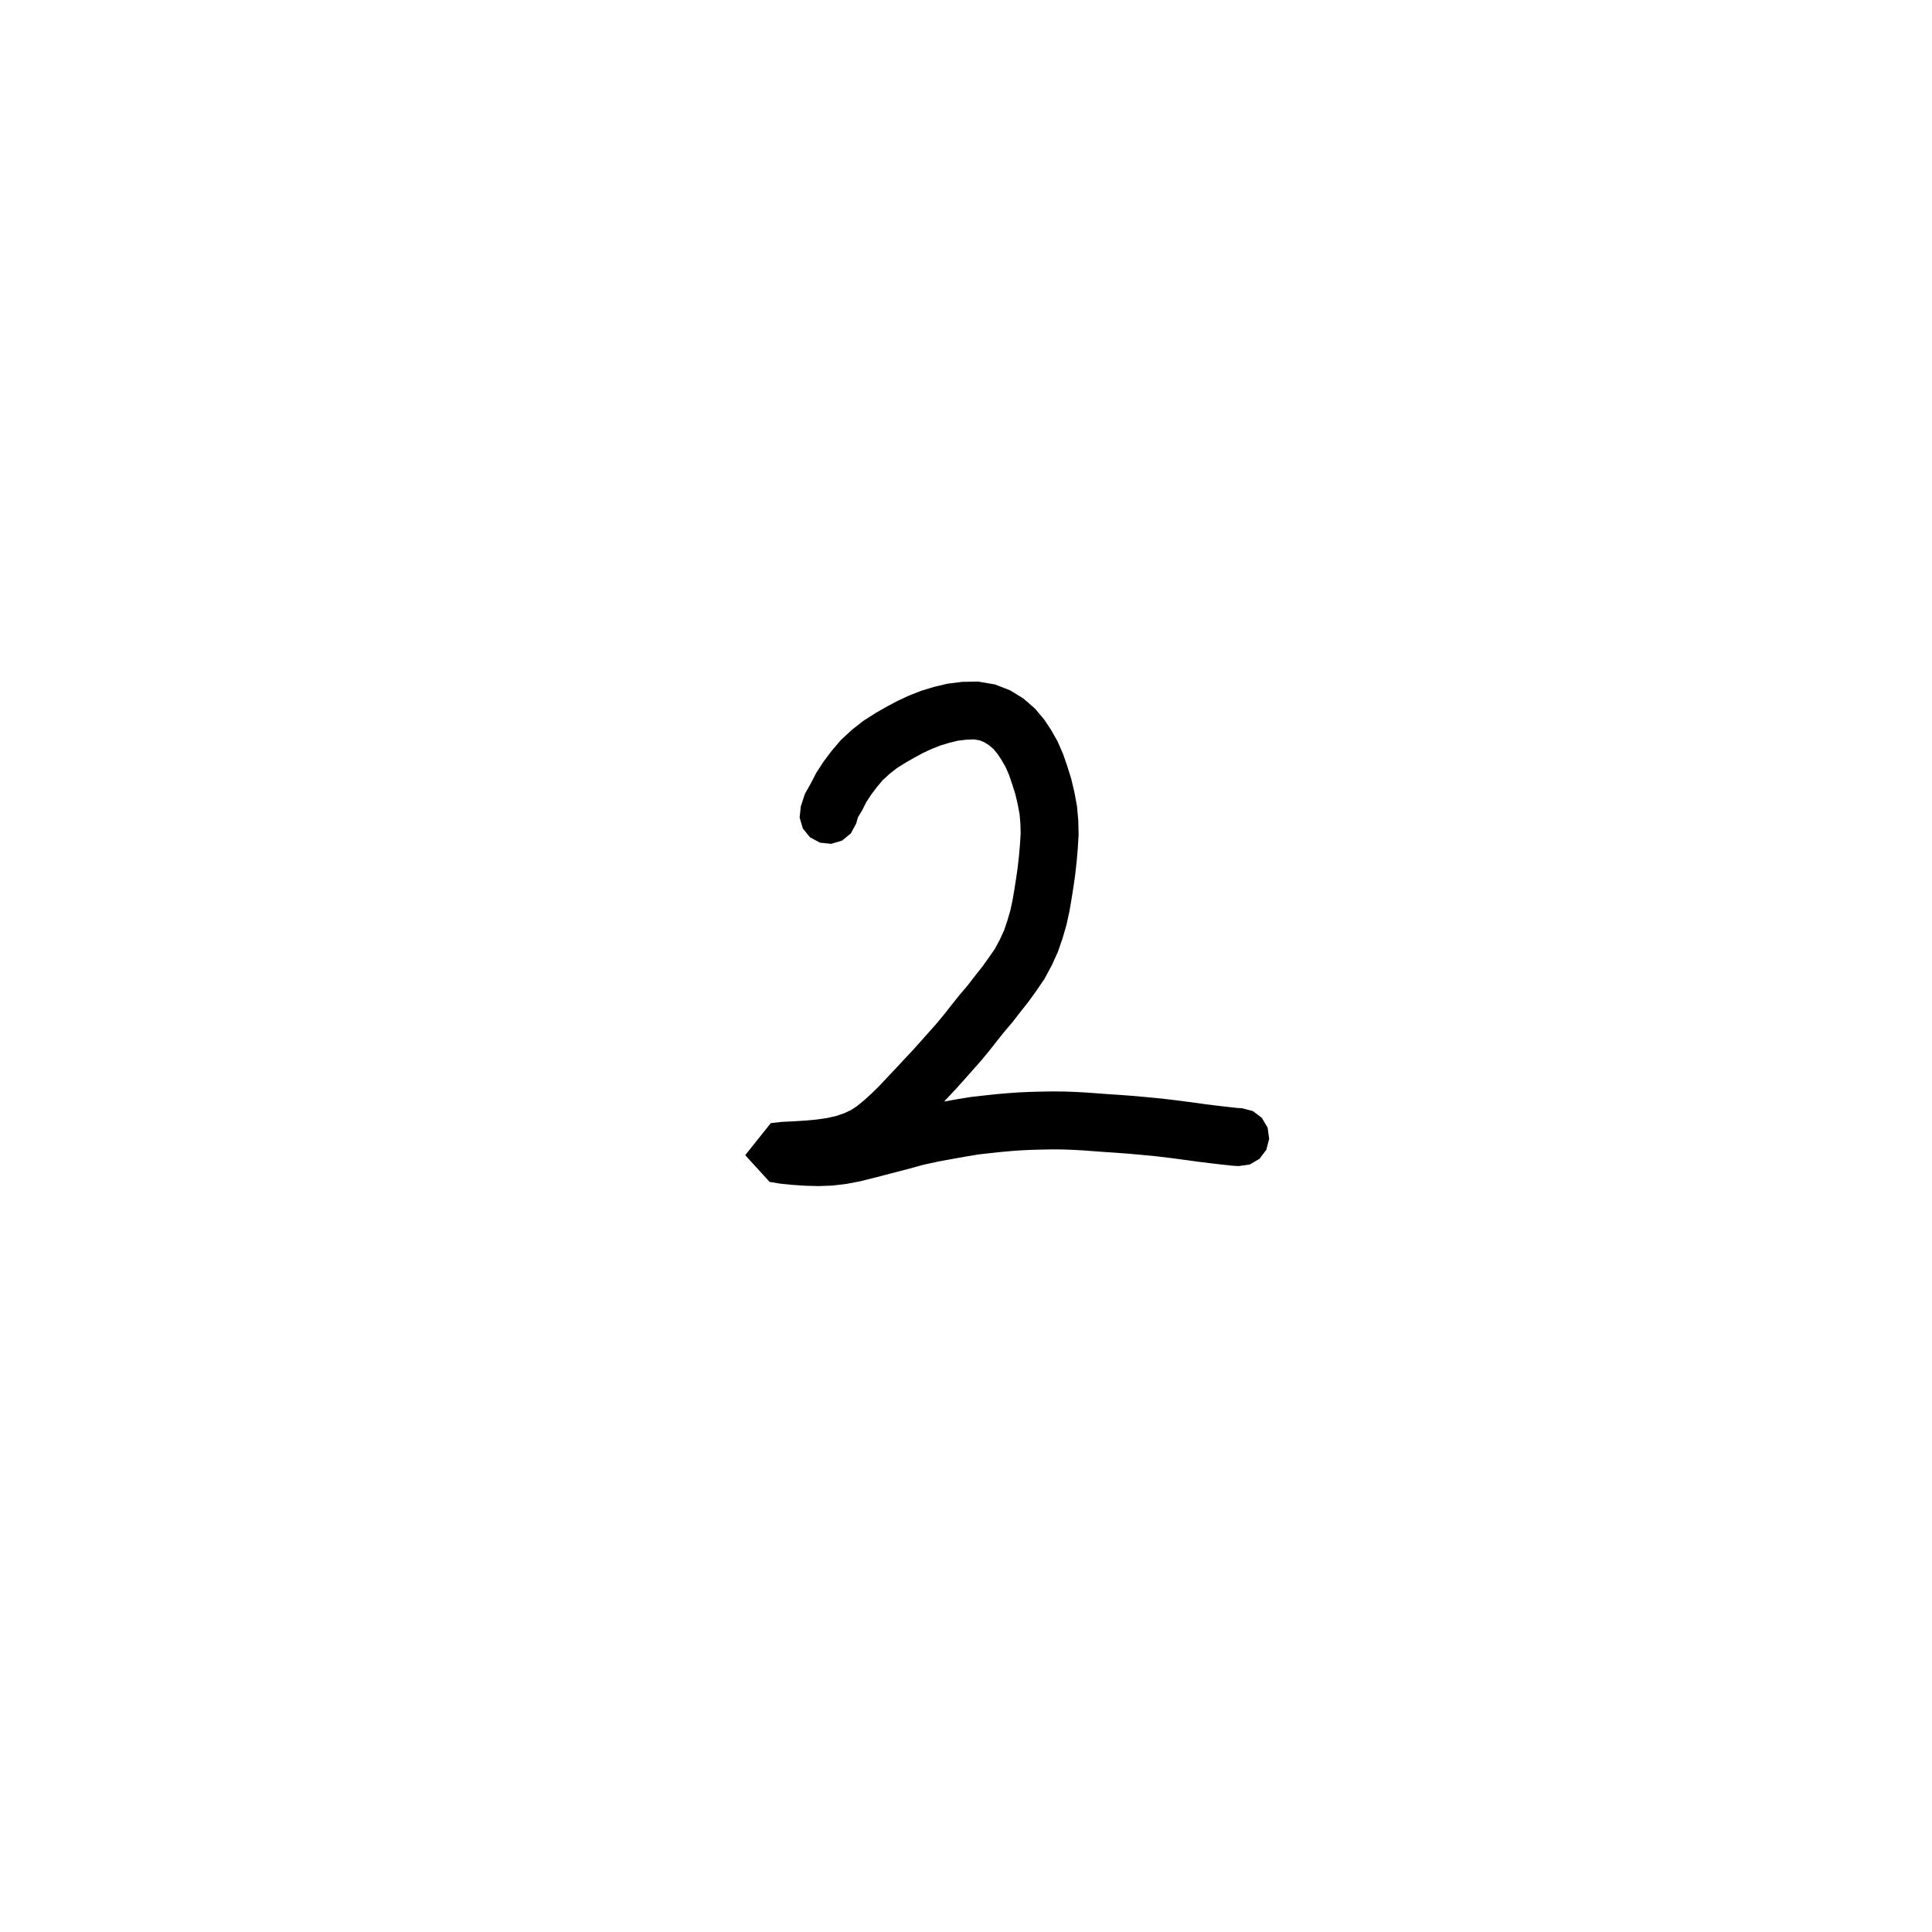
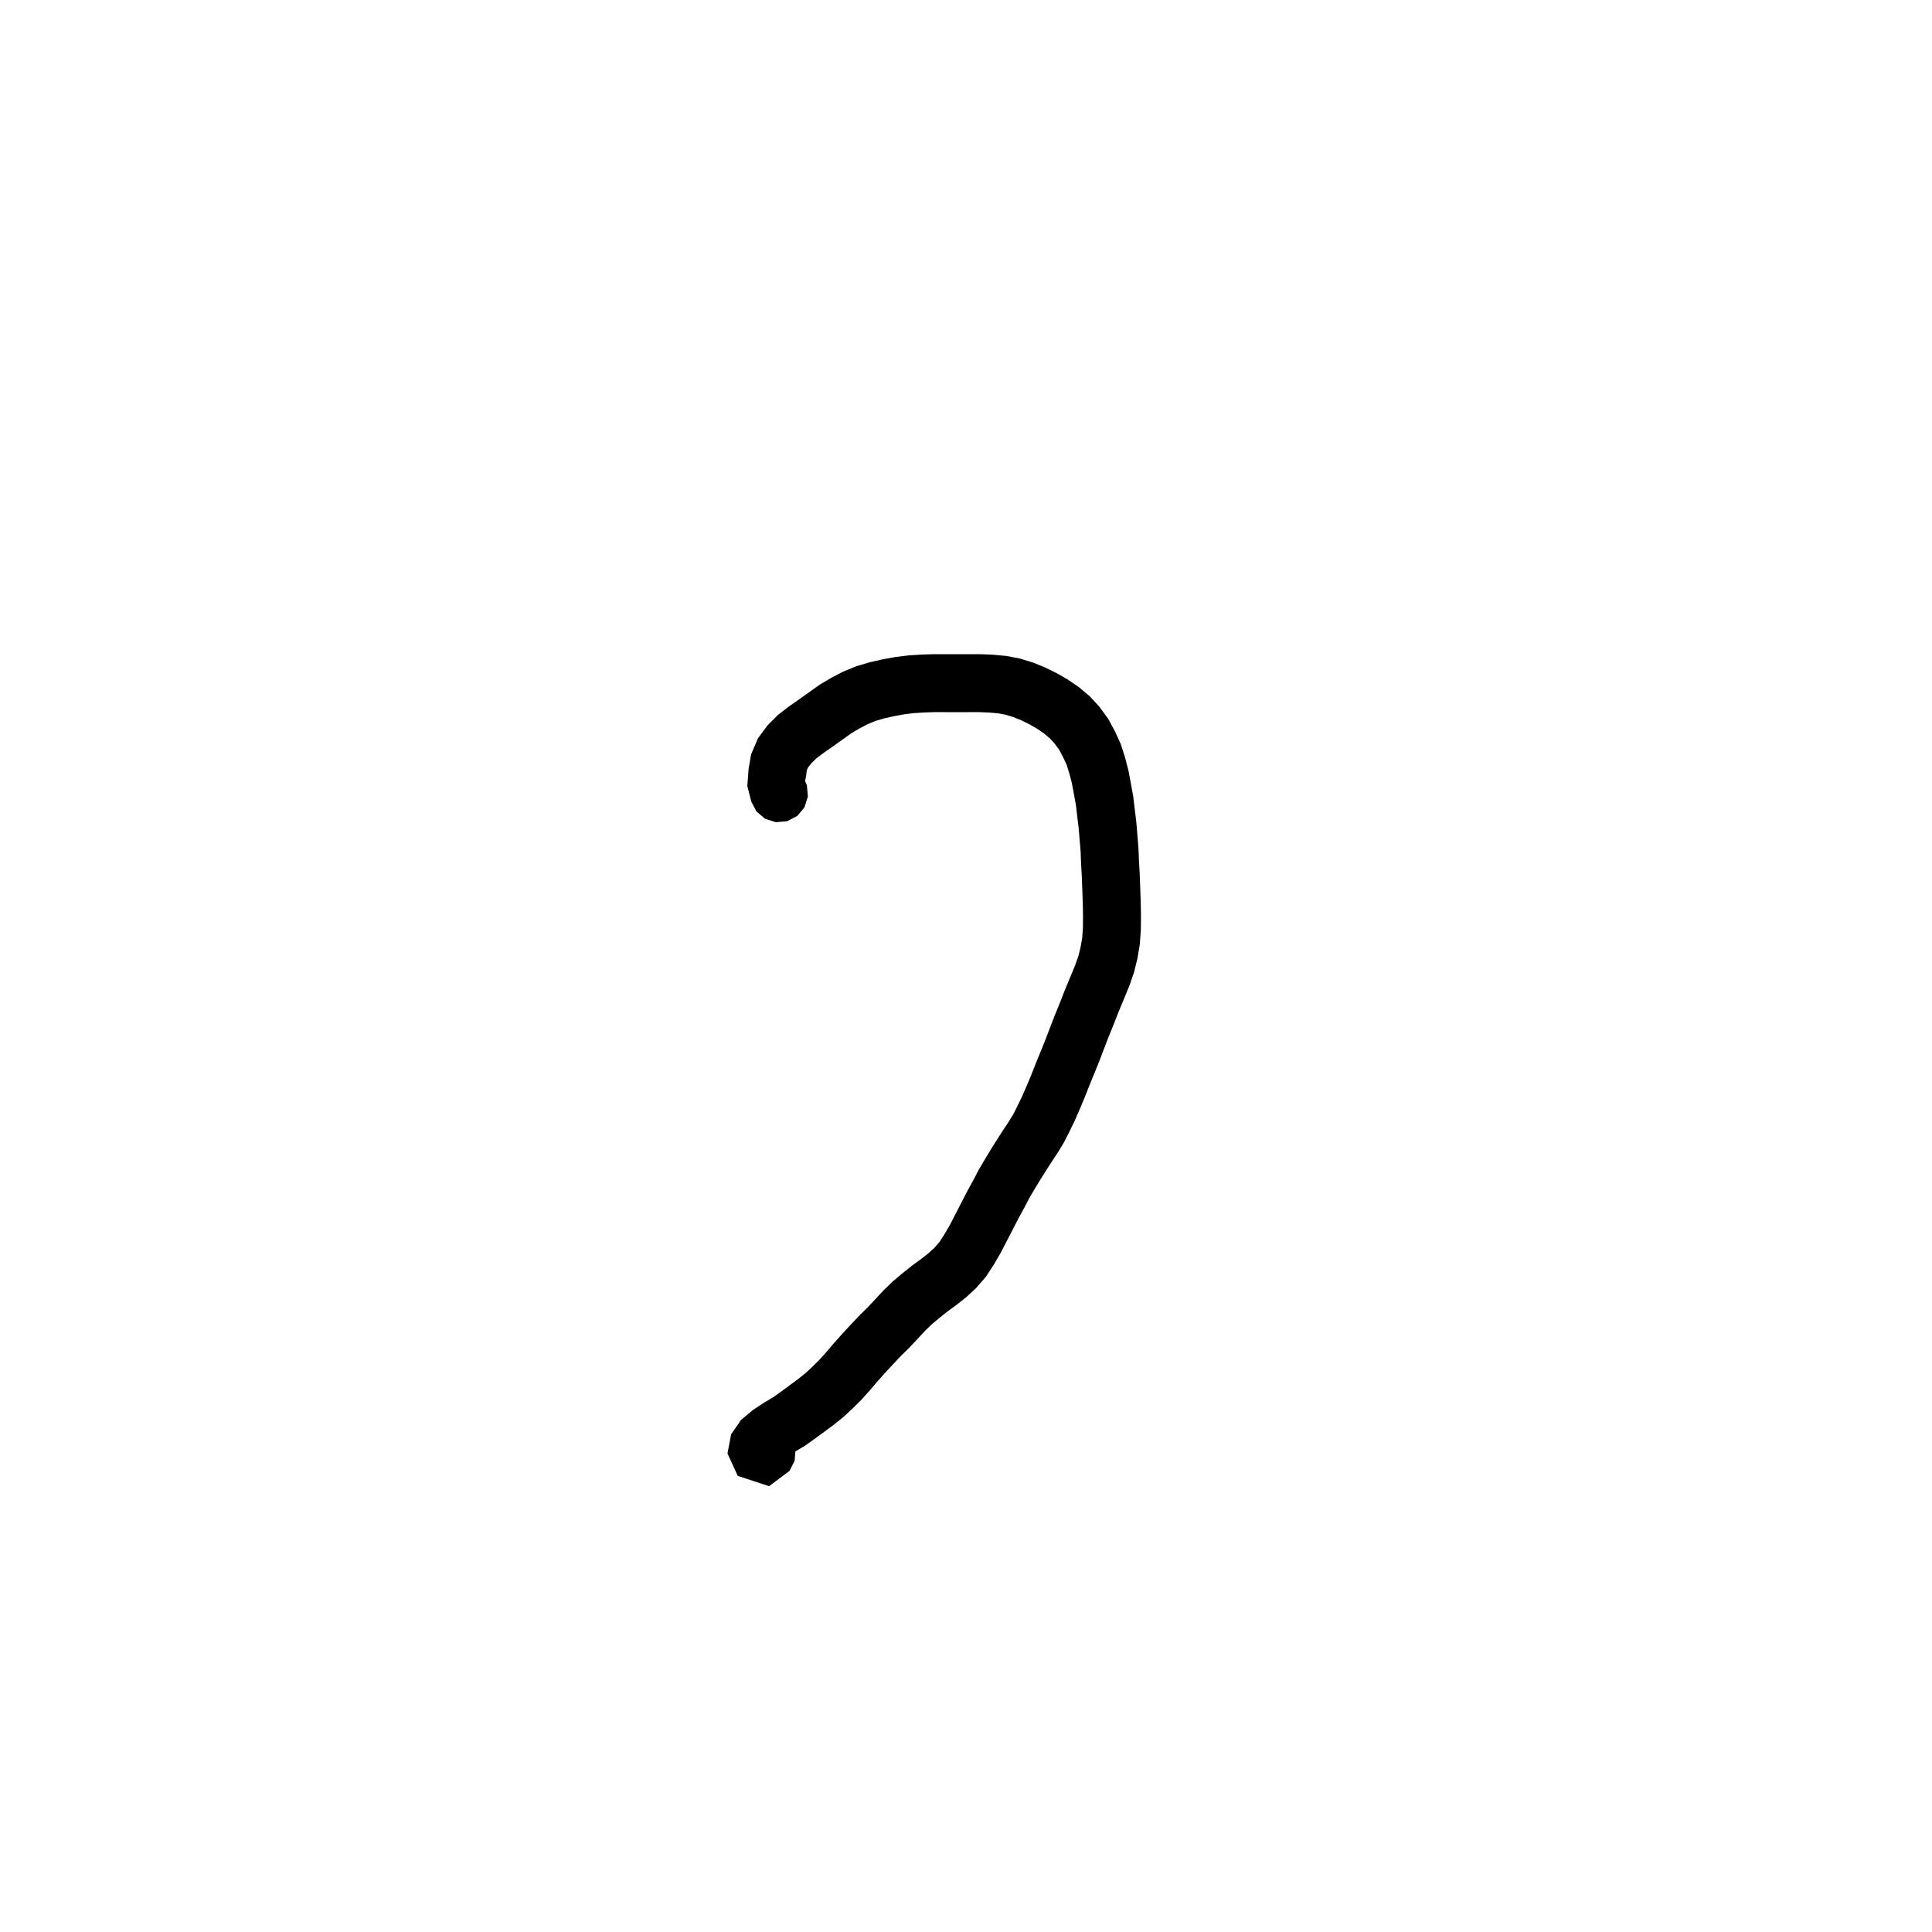
<svg xmlns="http://www.w3.org/2000/svg" viewBox="0 0 300 300" width="300" height="300">
-   <path d="M 132.945 127.884 L 133.212 126.923 L 133.857 125.858 L 134.527 124.533 L 135.248 123.436 L 136.157 122.224 L 137.067 121.142 L 138.118 120.178 L 139.263 119.276 L 140.59 118.437 L 142.012 117.626 L 143.387 116.89 L 144.658 116.298 L 145.997 115.768 L 147.372 115.352 L 148.729 115.019 L 150.068 114.855 L 151.241 114.811 L 152.121 114.961 L 152.823 115.245 L 153.574 115.711 L 154.285 116.33 L 154.934 117.122 L 155.572 118.098 L 156.161 119.131 L 156.669 120.299 L 157.171 121.764 L 157.659 123.311 L 158.03 124.893 L 158.319 126.415 L 158.448 127.909 L 158.487 129.438 L 158.379 131.137 L 158.224 132.91 L 158.028 134.676 L 157.788 136.366 L 157.514 138.101 L 157.237 139.738 L 156.888 141.363 L 156.437 142.918 L 155.917 144.452 L 155.26 145.893 L 154.503 147.306 L 153.576 148.655 L 152.502 150.143 L 151.351 151.595 L 150.233 153.044 L 148.985 154.512 L 147.748 156.061 L 146.622 157.494 L 145.479 158.875 L 144.275 160.235 L 143.073 161.586 L 141.841 162.963 L 140.523 164.369 L 139.17 165.826 L 137.816 167.255 L 136.549 168.609 L 135.354 169.79 L 134.163 170.863 L 133.105 171.737 L 132.155 172.362 L 131.069 172.871 L 129.874 173.279 L 128.454 173.604 L 126.786 173.843 L 125.022 174.005 L 123.237 174.118 L 121.301 174.212 L 119.689 174.399 L 115.716 179.376 L 119.507 183.525 L 121.146 183.796 L 123.116 183.993 L 125.091 184.123 L 127.096 184.173 L 129.193 184.1 L 131.361 183.85 L 133.667 183.407 L 136.002 182.82 L 138.423 182.189 L 141.052 181.509 L 143.42 180.857 L 145.775 180.346 L 148.069 179.928 L 150.194 179.547 L 151.993 179.255 L 153.848 179.046 L 155.485 178.872 L 157.067 178.729 L 158.641 178.617 L 160.216 178.547 L 161.831 178.504 L 163.425 178.475 L 164.995 178.489 L 166.568 178.545 L 168.127 178.63 L 169.697 178.747 L 171.317 178.868 L 173.14 178.987 L 175.091 179.133 L 177.226 179.323 L 179.477 179.54 L 181.779 179.816 L 183.892 180.095 L 185.972 180.381 L 187.949 180.626 L 189.534 180.809 L 191.315 181.007 L 192.32 181.069 L 194.059 180.828 L 195.574 179.94 L 196.633 178.54 L 197.076 176.841 L 196.835 175.102 L 195.947 173.587 L 194.547 172.528 L 192.848 172.085 L 192.158 172.047 L 190.549 171.866 L 189.023 171.69 L 187.142 171.457 L 185.094 171.175 L 182.899 170.886 L 180.446 170.593 L 178.06 170.362 L 175.828 170.163 L 173.771 170.009 L 171.945 169.89 L 170.365 169.771 L 168.704 169.649 L 166.973 169.554 L 165.195 169.491 L 163.385 169.475 L 161.63 169.506 L 159.895 169.552 L 158.119 169.632 L 156.343 169.758 L 154.605 169.915 L 152.862 170.1 L 150.768 170.339 L 148.678 170.676 L 146.466 171.072 L 144.004 171.522 L 141.274 172.117 L 138.736 172.812 L 136.161 173.478 L 133.766 174.103 L 131.705 174.623 L 129.972 174.958 L 128.52 175.126 L 127.058 175.173 L 125.503 175.133 L 123.86 175.024 L 122.24 174.862 L 121.606 174.774 L 124.679 178.564 L 121.364 183.242 L 121.936 183.19 L 123.738 183.104 L 125.723 182.978 L 127.847 182.781 L 130.098 182.452 L 132.327 181.939 L 134.452 181.211 L 136.536 180.224 L 138.429 178.994 L 140.032 177.685 L 141.533 176.334 L 143.001 174.884 L 144.366 173.426 L 145.734 171.983 L 147.103 170.509 L 148.477 169.043 L 149.788 167.579 L 151.008 166.208 L 152.317 164.726 L 153.626 163.146 L 154.804 161.648 L 155.93 160.235 L 157.224 158.712 L 158.44 157.14 L 159.681 155.571 L 160.941 153.828 L 162.196 151.977 L 163.324 149.89 L 164.283 147.771 L 165.019 145.627 L 165.615 143.562 L 166.073 141.448 L 166.395 139.556 L 166.689 137.701 L 166.958 135.801 L 167.18 133.799 L 167.354 131.803 L 167.485 129.614 L 167.434 127.404 L 167.235 125.188 L 166.836 123.031 L 166.339 120.934 L 165.721 118.951 L 165.057 117.037 L 164.219 115.123 L 163.252 113.405 L 162.154 111.748 L 160.71 110.028 L 158.909 108.463 L 156.848 107.195 L 154.499 106.281 L 151.88 105.834 L 149.403 105.879 L 147.123 106.164 L 145.01 106.668 L 143.035 107.269 L 141.113 108.026 L 139.363 108.84 L 137.657 109.749 L 135.938 110.733 L 134.065 111.928 L 132.279 113.329 L 130.577 114.907 L 129.125 116.607 L 127.88 118.267 L 126.746 120.011 L 125.951 121.557 L 124.98 123.284 L 124.35 125.216 L 124.166 126.962 L 124.665 128.645 L 125.77 130.01 L 127.313 130.847 L 129.06 131.031 L 130.743 130.532 L 132.107 129.427 Z" fill="black" fill-rule="nonzero" />
+   <path d="M 125.294 121.937 L 125.012 121.295 L 125.168 120.544 L 125.279 119.62 L 125.475 119.168 L 125.975 118.539 L 126.727 117.787 L 127.816 116.962 L 129.264 115.955 L 130.821 114.846 L 132.158 113.881 L 133.437 113.126 L 134.716 112.452 L 135.925 111.952 L 137.328 111.544 L 138.877 111.196 L 140.428 110.911 L 141.926 110.733 L 143.514 110.631 L 145.089 110.579 L 146.735 110.58 L 148.476 110.58 L 150.35 110.58 L 152.051 110.579 L 153.612 110.646 L 155.003 110.765 L 156.227 111.001 L 157.353 111.352 L 158.592 111.851 L 159.826 112.462 L 161.023 113.144 L 162.089 113.871 L 163.005 114.635 L 163.756 115.452 L 164.46 116.41 L 165.082 117.587 L 165.638 118.784 L 166.05 120.117 L 166.442 121.615 L 166.753 123.287 L 167.071 125.024 L 167.283 126.866 L 167.504 128.662 L 167.649 130.467 L 167.795 132.228 L 167.869 134.107 L 167.983 136.087 L 168.058 138.143 L 168.133 140.244 L 168.169 142.247 L 168.154 144.078 L 168.048 145.612 L 167.805 147.007 L 167.458 148.439 L 166.936 149.915 L 166.217 151.656 L 165.359 153.722 L 164.571 155.741 L 163.782 157.664 L 162.998 159.704 L 162.303 161.524 L 161.598 163.269 L 160.844 165.105 L 160.103 166.987 L 159.409 168.647 L 158.711 170.243 L 158.02 171.676 L 157.356 172.994 L 156.63 174.184 L 155.762 175.493 L 154.836 176.931 L 153.922 178.382 L 152.952 179.986 L 152 181.603 L 151.106 183.31 L 150.18 185.006 L 149.221 186.866 L 148.341 188.567 L 147.494 190.211 L 146.65 191.662 L 145.892 192.844 L 145.111 193.736 L 144.157 194.612 L 143.006 195.517 L 141.598 196.54 L 140.133 197.711 L 138.65 198.961 L 137.187 200.378 L 135.893 201.77 L 134.72 203.017 L 133.439 204.279 L 132.11 205.688 L 130.785 207.112 L 129.476 208.582 L 128.281 209.986 L 127.168 211.22 L 126.072 212.297 L 125.007 213.284 L 123.893 214.165 L 122.625 215.107 L 121.303 216.075 L 120.081 216.95 L 118.689 217.778 L 116.95 218.914 L 115.079 220.479 L 113.53 222.712 L 112.963 225.694 L 114.556 229.173 L 119.419 230.774 L 122.589 228.405 L 123.389 226.842 L 123.53 225.092 L 122.991 223.421 L 121.853 222.084 L 120.29 221.284 L 118.54 221.143 L 116.869 221.683 L 115.532 222.821 L 117.491 221.983 L 120.773 222.666 L 121.946 225.15 L 121.646 226.602 L 121.589 226.693 L 122.243 226.193 L 123.45 225.416 L 125.003 224.484 L 126.573 223.371 L 127.967 222.35 L 129.376 221.302 L 130.864 220.118 L 132.284 218.81 L 133.674 217.439 L 135.048 215.919 L 136.263 214.492 L 137.44 213.17 L 138.678 211.84 L 139.873 210.571 L 141.155 209.309 L 142.468 207.916 L 143.623 206.669 L 144.684 205.638 L 145.841 204.67 L 147.054 203.698 L 148.438 202.693 L 150.002 201.456 L 151.573 200 L 153.087 198.252 L 154.318 196.374 L 155.387 194.536 L 156.337 192.699 L 157.218 190.995 L 158.132 189.221 L 159.043 187.552 L 159.87 185.969 L 160.678 184.602 L 161.582 183.108 L 162.427 181.767 L 163.299 180.413 L 164.229 179.006 L 165.224 177.365 L 166.09 175.661 L 166.891 173.996 L 167.684 172.187 L 168.444 170.367 L 169.195 168.462 L 169.933 166.664 L 170.681 164.814 L 171.402 162.924 L 172.147 160.985 L 172.927 159.083 L 173.707 157.085 L 174.533 155.097 L 175.343 153.128 L 176.083 151.008 L 176.616 148.844 L 176.985 146.682 L 177.147 144.429 L 177.169 142.205 L 177.13 140.001 L 177.052 137.818 L 176.973 135.667 L 176.858 133.668 L 176.779 131.684 L 176.619 129.735 L 176.458 127.753 L 176.22 125.8 L 175.973 123.702 L 175.603 121.653 L 175.225 119.653 L 174.7 117.632 L 174.04 115.56 L 173.142 113.582 L 172.081 111.622 L 170.72 109.75 L 169.214 108.119 L 167.529 106.702 L 165.802 105.517 L 164.054 104.516 L 162.266 103.635 L 160.369 102.872 L 158.397 102.267 L 156.254 101.853 L 154.203 101.666 L 152.244 101.581 L 150.35 101.58 L 148.476 101.58 L 146.735 101.58 L 144.939 101.58 L 143.072 101.642 L 141.103 101.77 L 139.081 102.013 L 137.075 102.378 L 135.067 102.833 L 132.95 103.458 L 130.908 104.297 L 129.05 105.268 L 127.232 106.349 L 125.585 107.525 L 124.081 108.597 L 122.508 109.694 L 120.804 111.011 L 119.185 112.631 L 117.696 114.64 L 116.63 117.134 L 116.243 119.385 L 116.043 122.038 L 116.653 124.456 L 117.464 126.013 L 118.81 127.142 L 120.484 127.67 L 122.233 127.516 L 123.791 126.705 L 124.919 125.36 L 125.447 123.686 Z" fill="black" fill-rule="nonzero" />
</svg>
